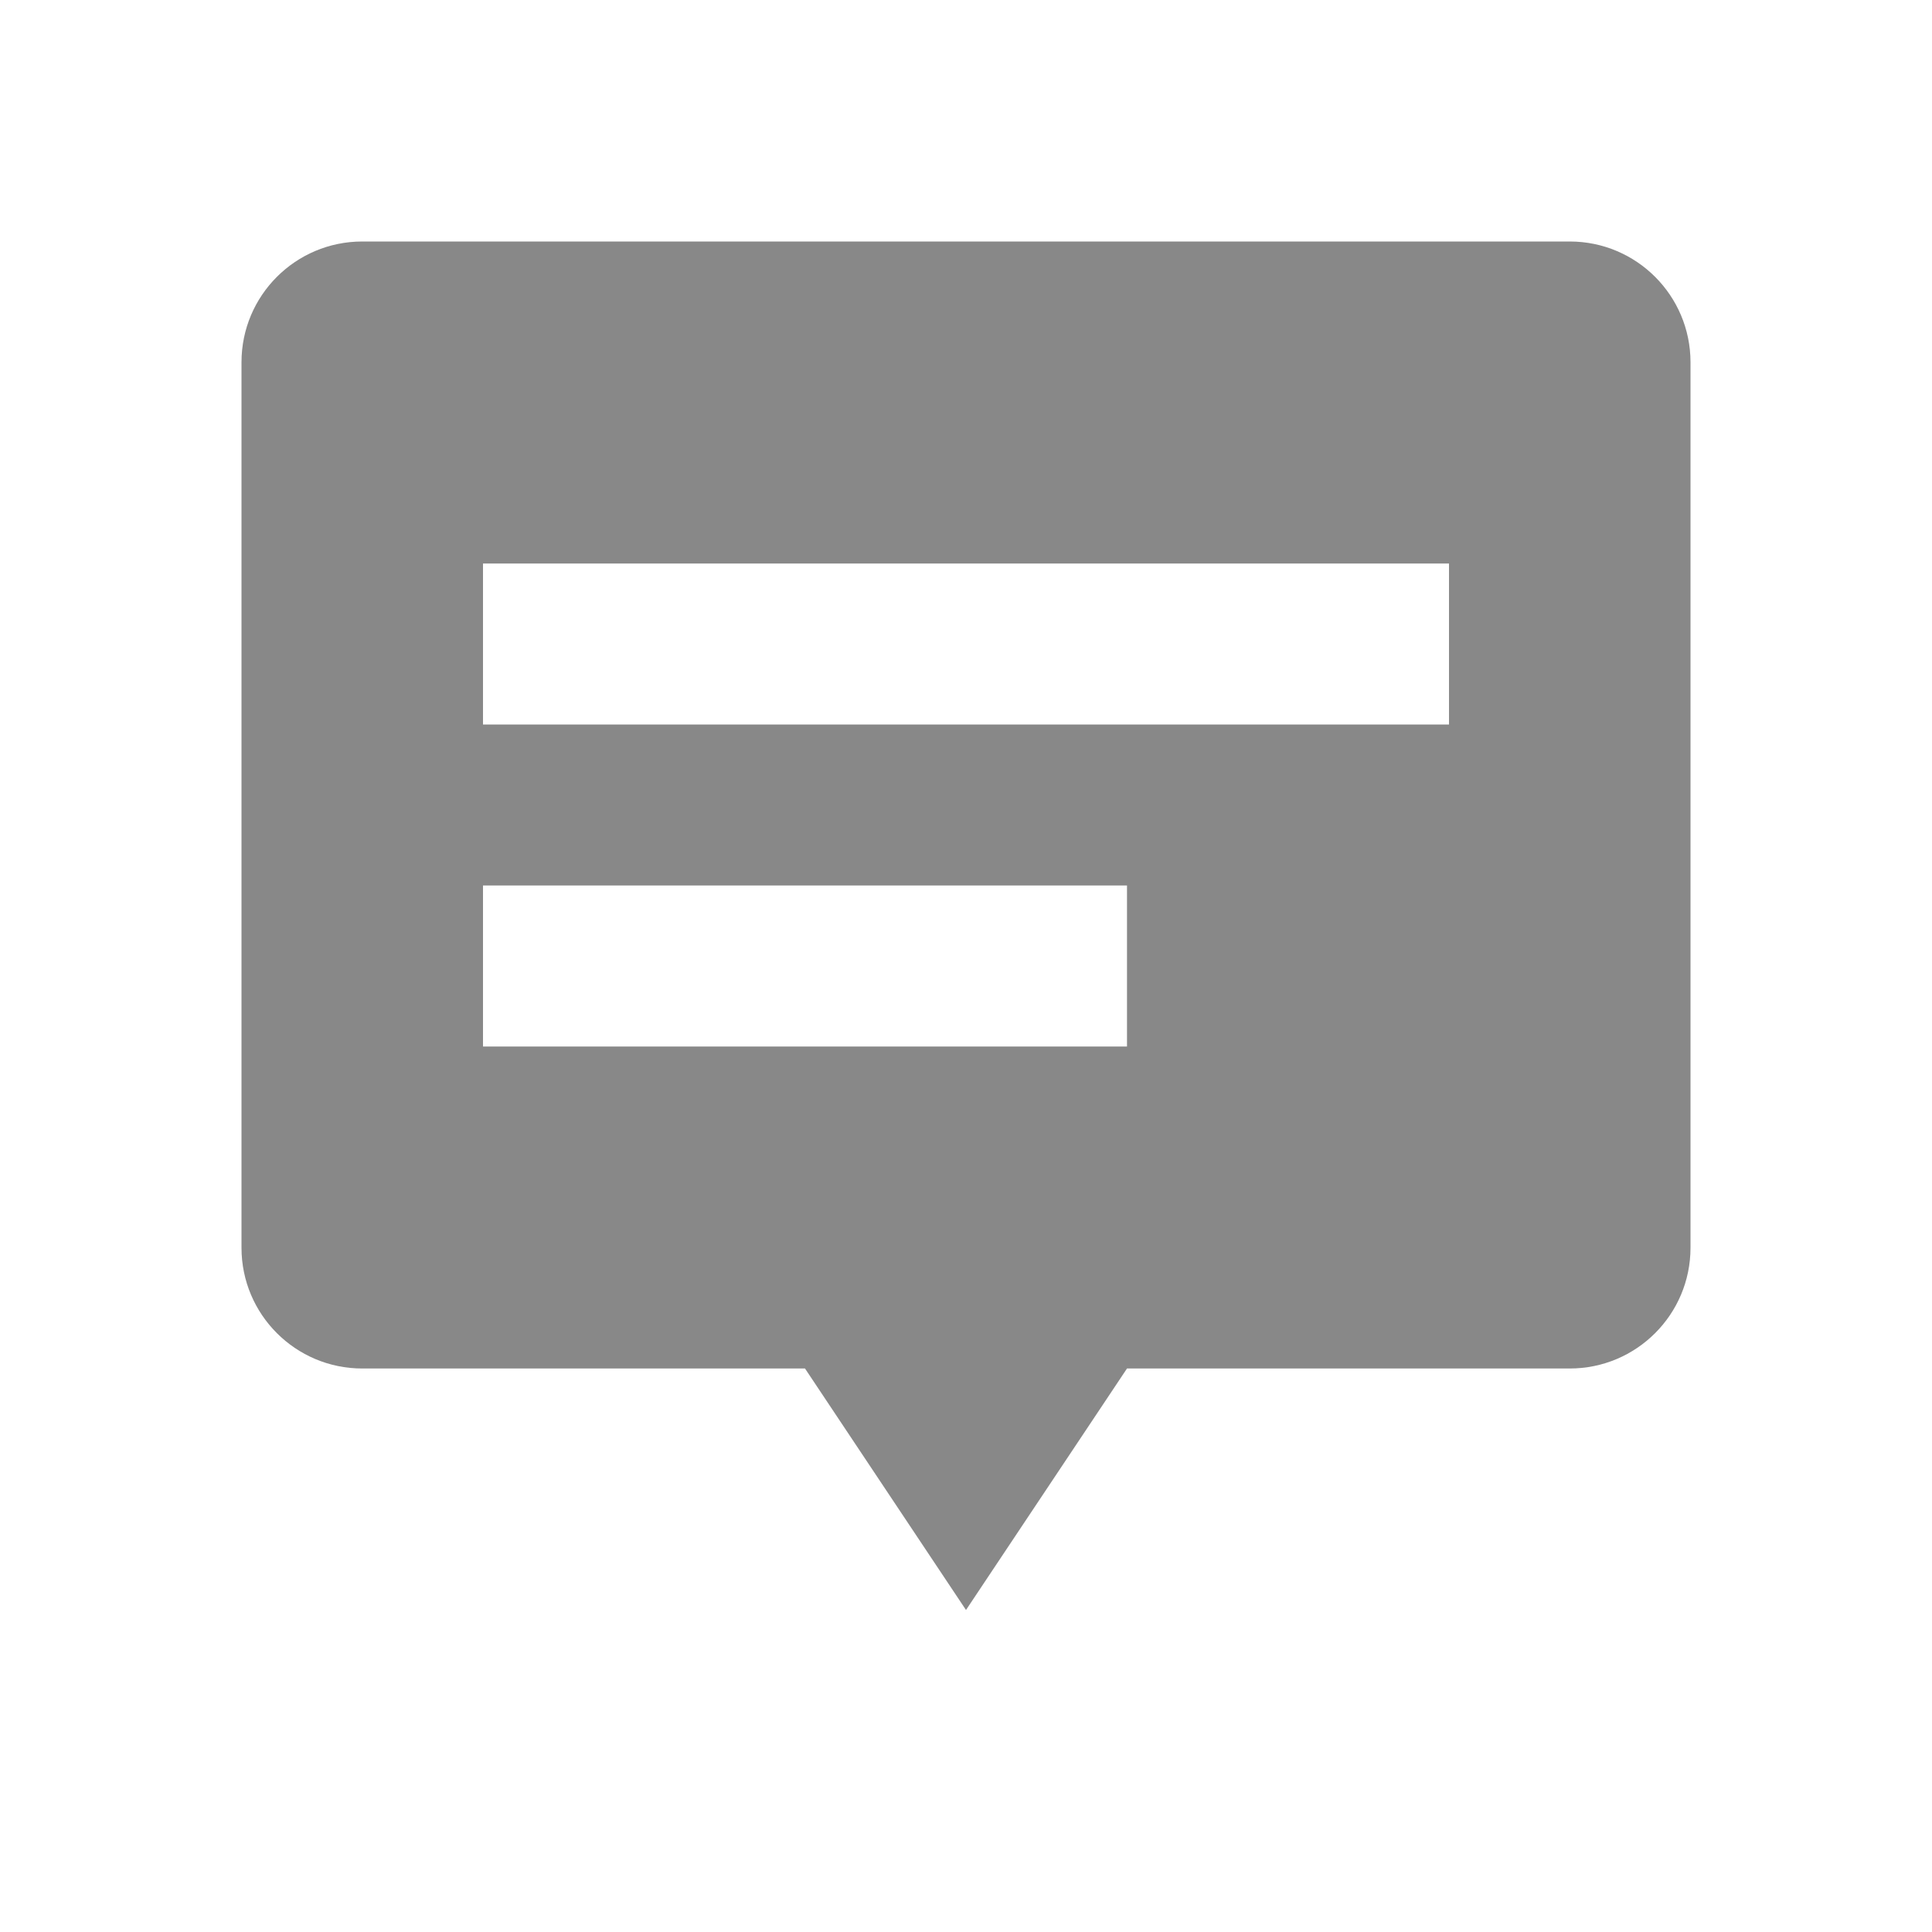
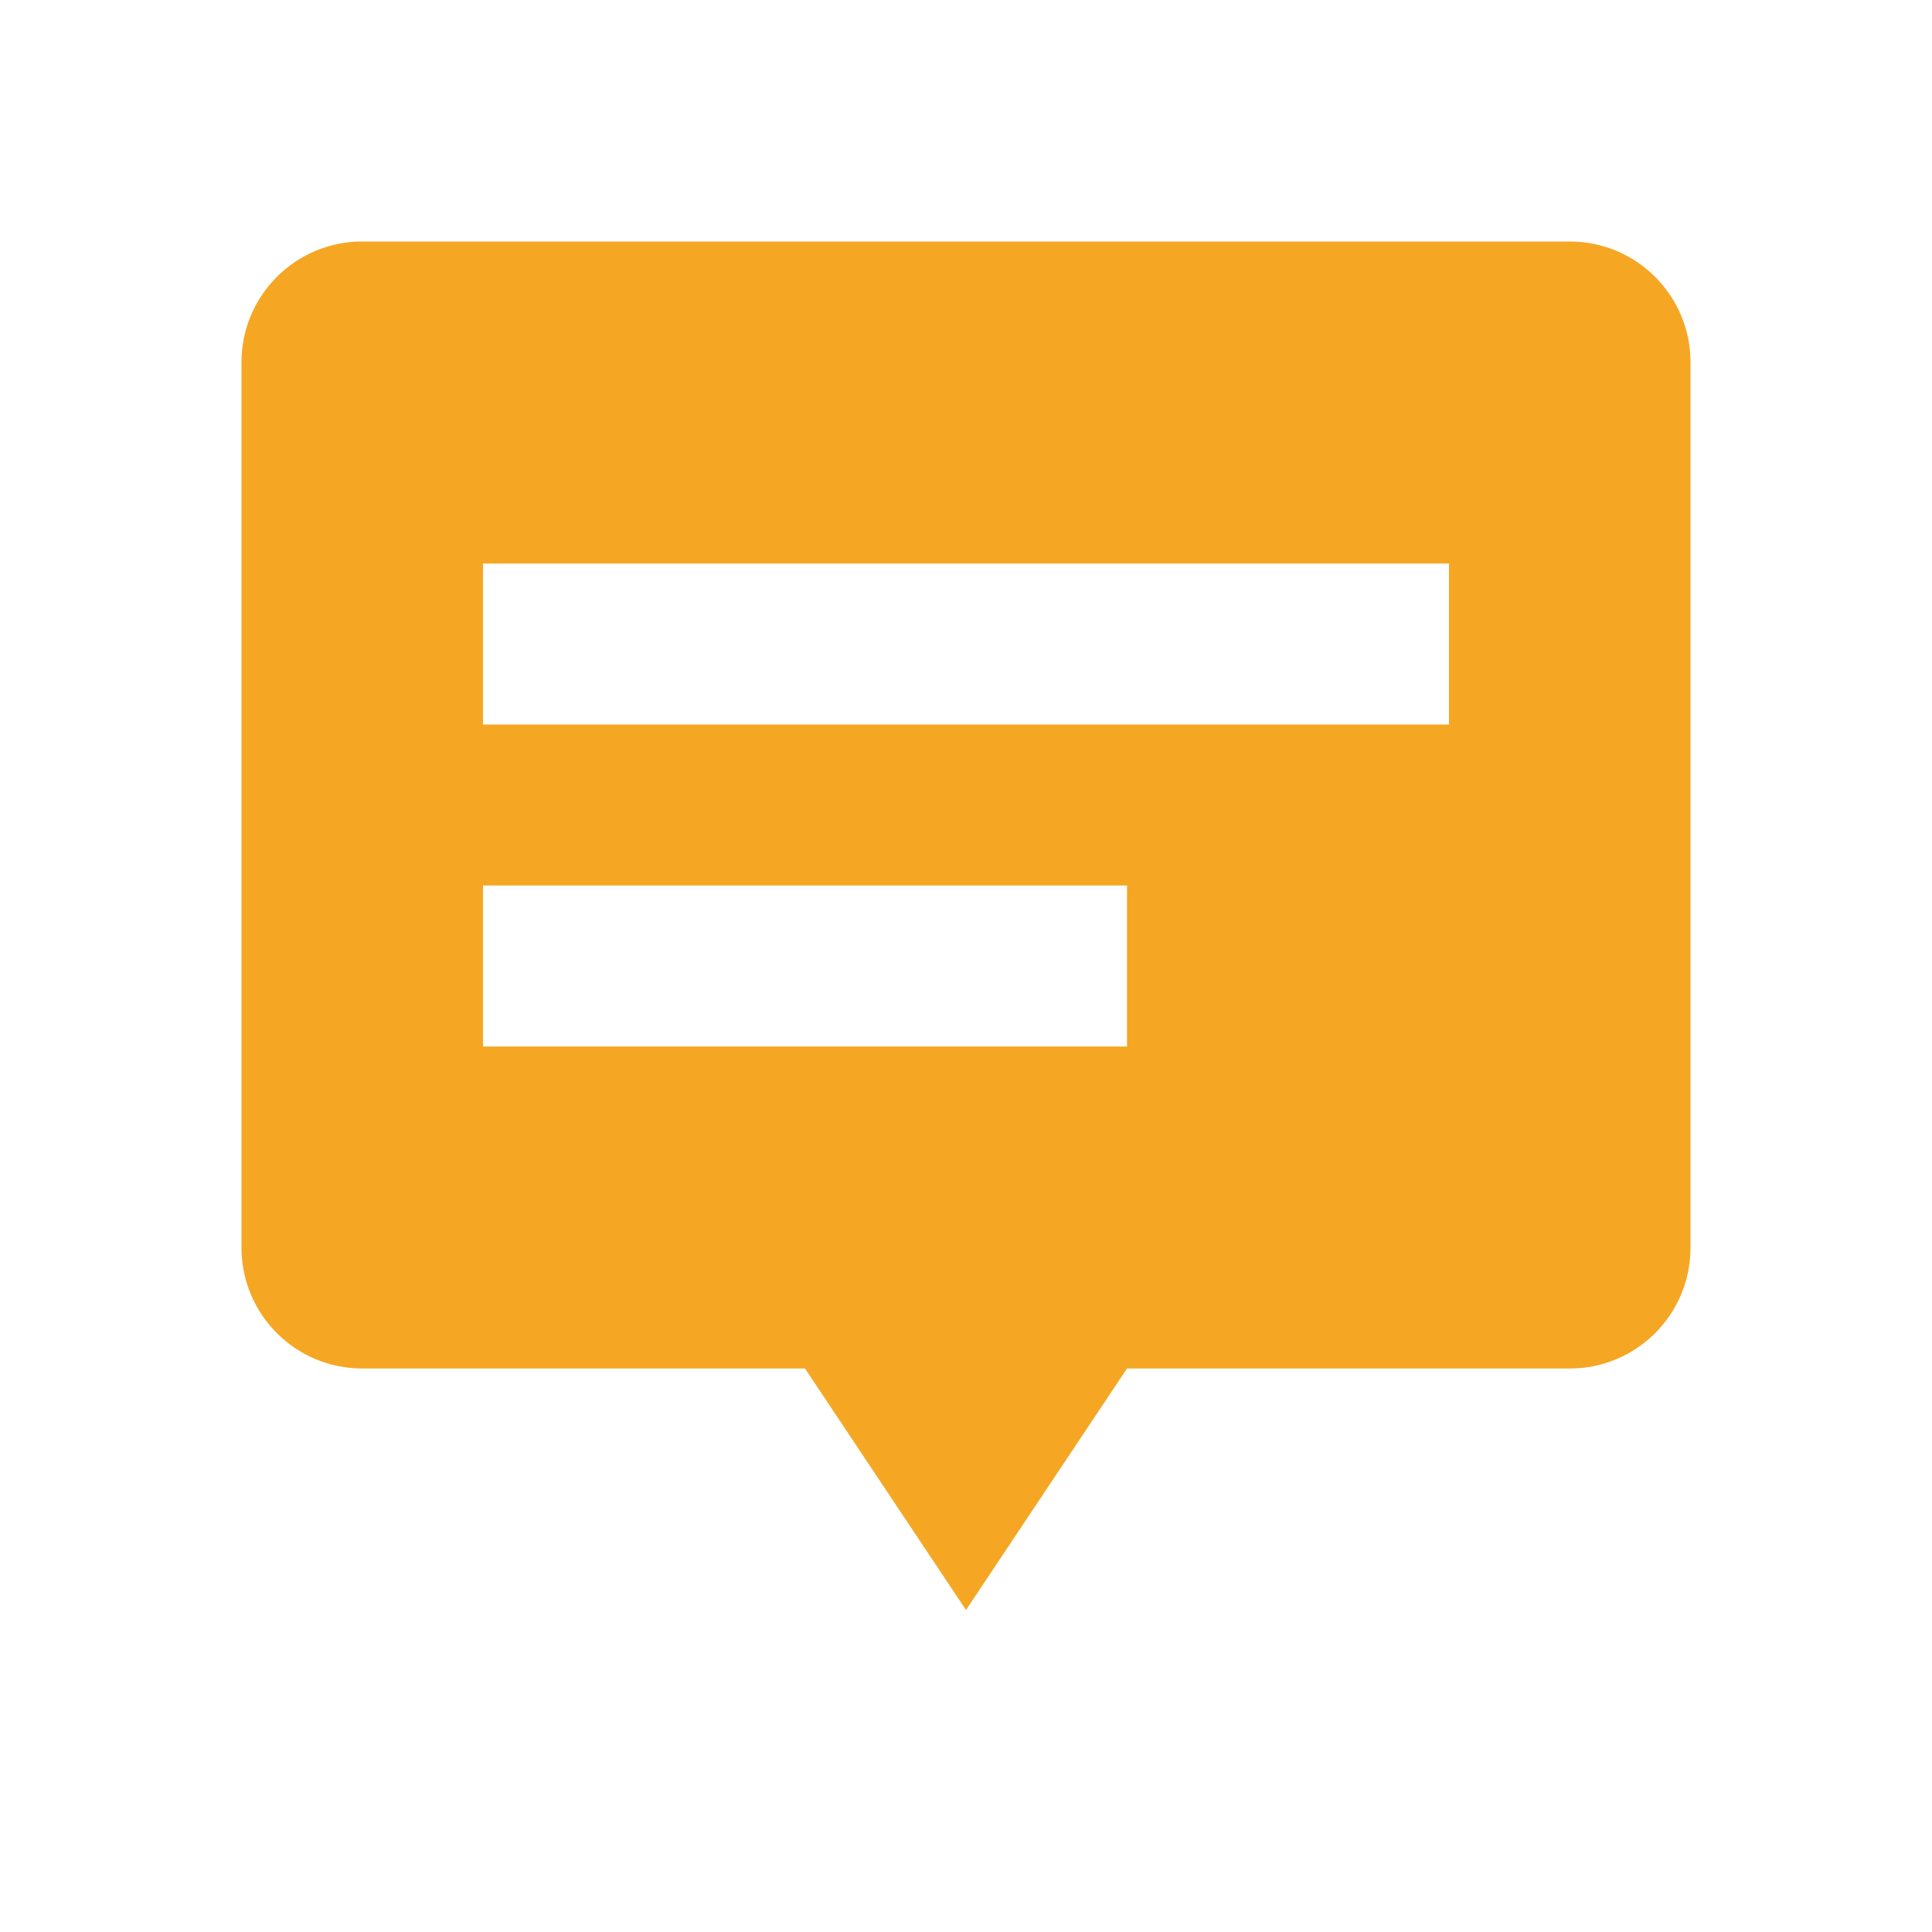
- <svg xmlns="http://www.w3.org/2000/svg" viewBox="0 0 24 24" fill="#888888" role="img" aria-hidden="true">
+ <svg xmlns="http://www.w3.org/2000/svg" viewBox="0 0 24 24" fill="#F5A623" role="img" aria-hidden="true">
  <path d="M3 4.5A1.5 1.5 0 014.5 3h15A1.5 1.5 0 0121 4.5v11A1.5 1.5 0 0119.5 17H14l-2 3-2-3H4.5A1.5 1.5 0 013 15.5v-11zM6 7v2h12V7H6zm0 4v2h8v-2H6z" />
</svg>
